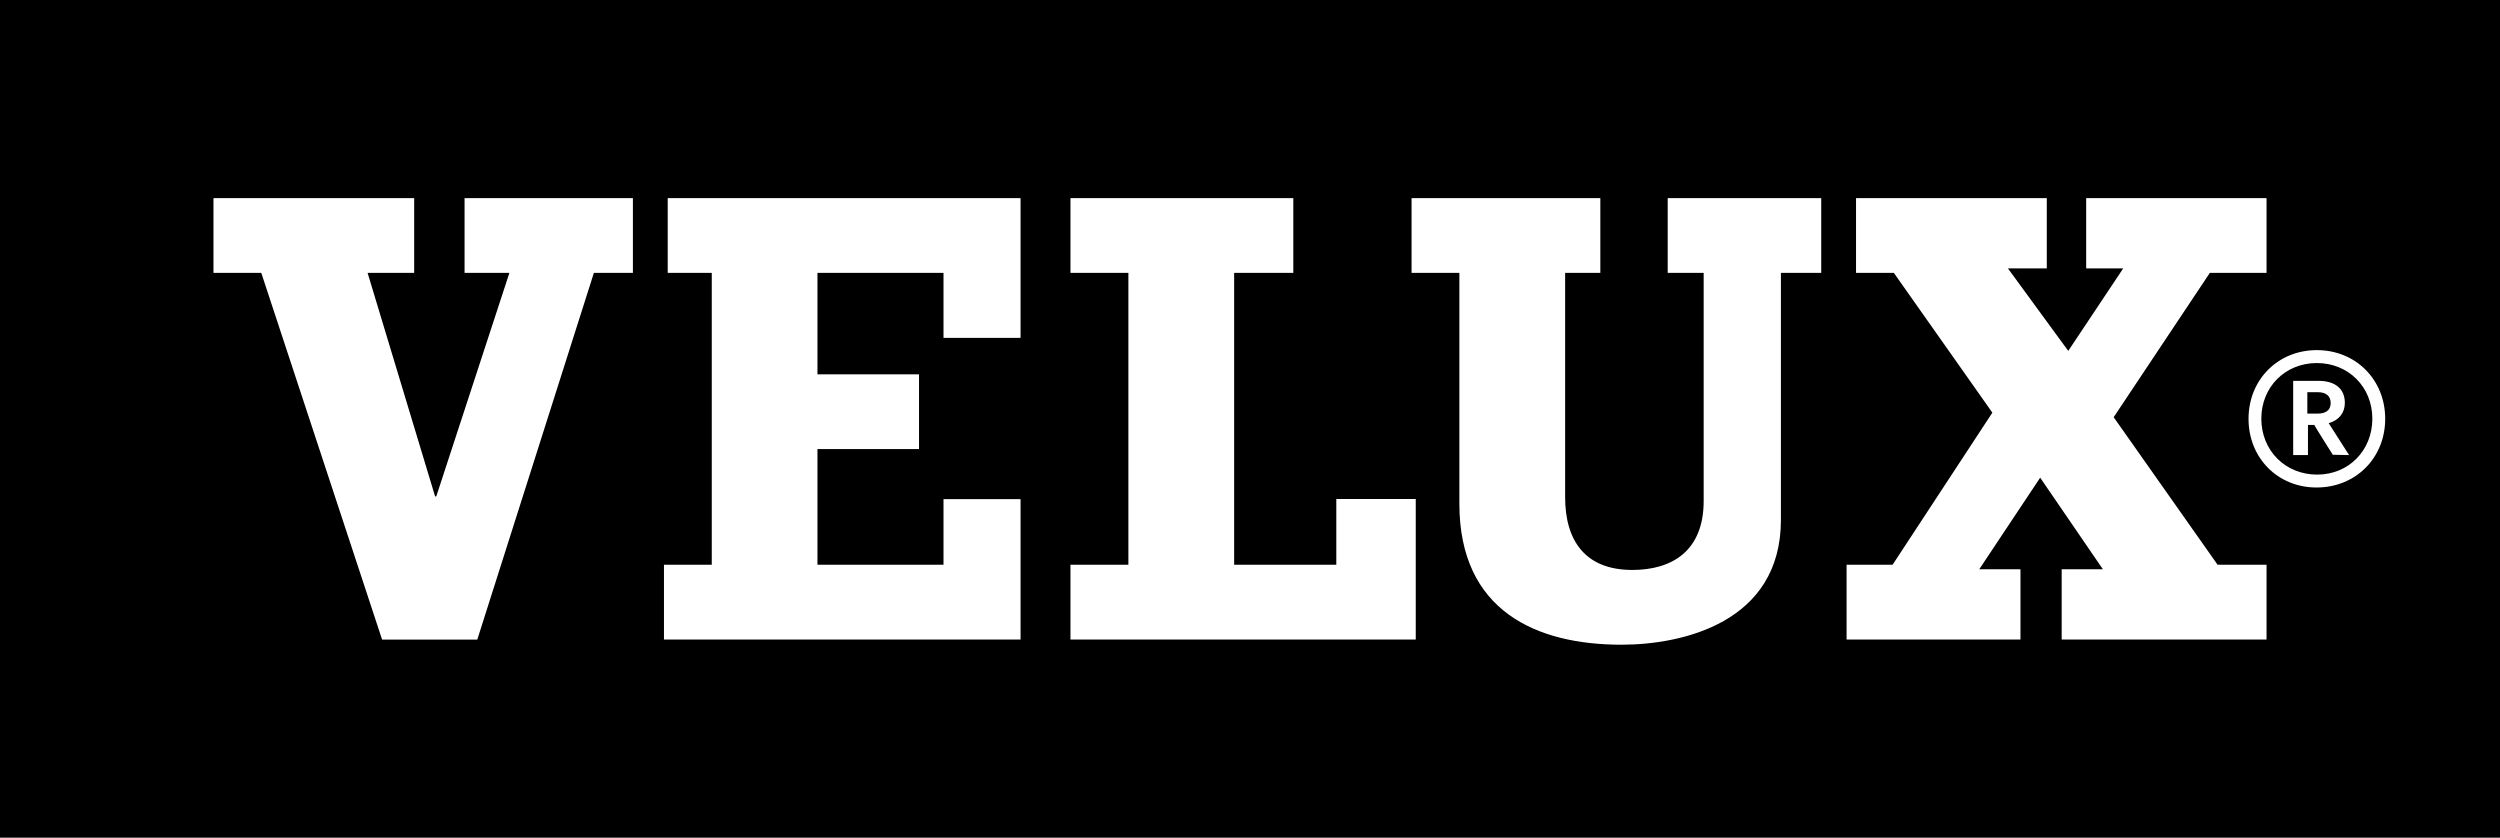
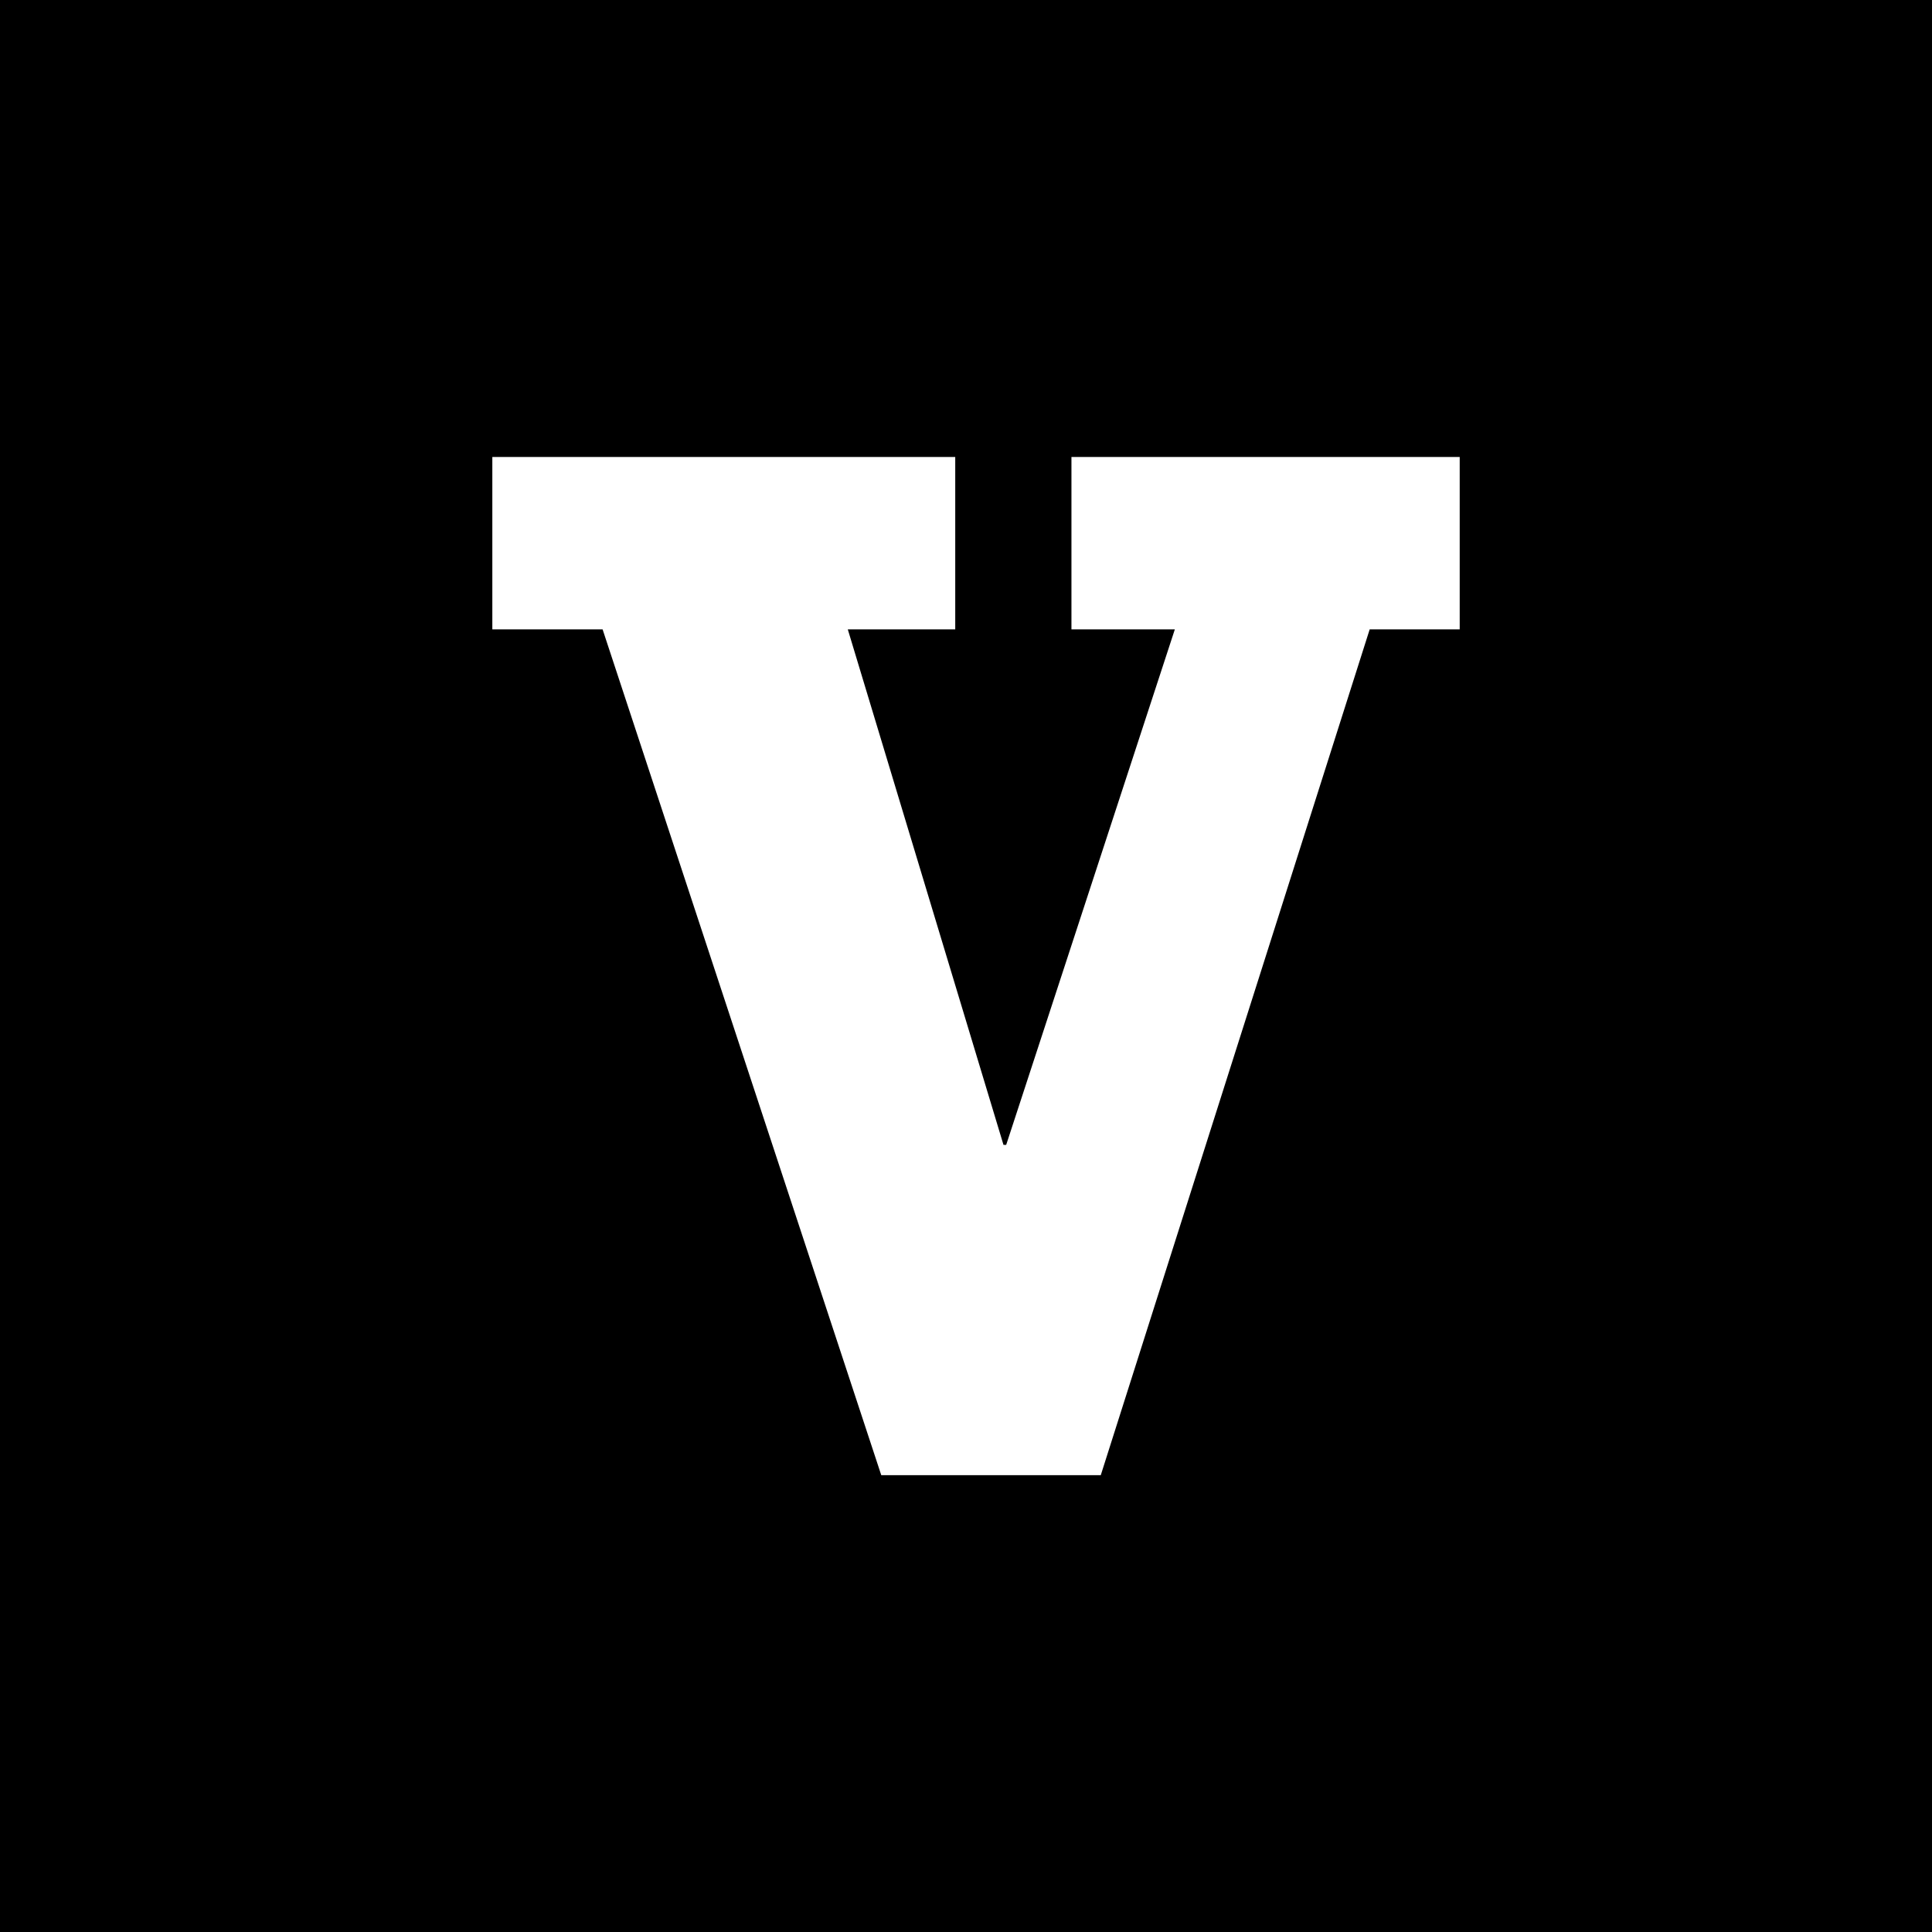
- <svg xmlns="http://www.w3.org/2000/svg" width="3441" height="1153" xml:space="preserve" overflow="hidden">
-   <path d="M3175.81 539.81h14.32c11.48 0 17.8 5.24 17.8 14.75 0 12.15-9.66 14.69-17.8 14.69h-14.32v-29.44Zm-19.47-15.6v102.14h20.33v-41.44h8.7c0 .72 25.49 41.04 25.49 41.04l20.89.4h1.52s-27.01-42.3-28.07-43.88c14.11-4.11 22.25-14.13 22.25-27.91 0-19.32-13.2-30.35-36.16-30.35h-34.14Zm32.57-24.51c43.55 0 76.38 32.95 76.38 76.57 0 43.88-32.68 76.98-75.98 76.98-43.79 0-76.82-33.1-76.82-76.98 0-43.62 32.87-76.57 76.42-76.57Zm-.05-17.8c-53.56 0-93.98 40.68-93.98 94.57 0 53.9 40.21 94.53 93.63 94.53 53.86 0 94.48-40.63 94.48-94.53 0-53.89-40.47-94.57-94.13-94.57Zm-634.22-209.171V375.59h52.05l135.6 192.39-137.32 209.33h-63.33v102.91h239.34v-96.66h-56.75l83.87-126.09 86.33 126.09h-56.74v96.66h281.98V777.31h-67.37l-143.04-203.07 132.36-198.65h78.05V272.729h-248.25v96.655h50.99l-75.67 113.586-83.05-113.586h53.51v-96.655Zm-611.76 0V375.59h65.8v317.62c0 148.57 107.13 194.17 223.06 194.17 83.76 0 219.51-30.45 219.51-171.8V375.59h55.49V272.729h-211.32V375.59h49.51V689.6c0 68.95-43.85 94.88-98.22 94.88-64.79 0-92.46-40.27-92.46-100.17V375.59h48.45V272.729Zm-469.49 0V375.59h79.72v401.72h-79.72v102.91h475.25V686.81h-109.35v90.5h-140.61V375.59h81.43V272.729Zm-554.35 0V375.59h60.64v401.72h-65.8v102.91h490.83V687.01h-106.07v90.3h-173.49V618.06h139.8V515.21h-139.8V375.59h173.49v89.49h106.07V272.729Zm-625.222 0V375.59h65.802l166.31 504.78h131l160.49-504.78h53.72V272.729H639.43V375.59h61.71L600.48 683.25h-1.61l-92.92-307.66h64.13V272.729ZM0 0h3441v1153H0Z" fill-rule="evenodd" />
+ <svg xmlns="http://www.w3.org/2000/svg" width="1153" height="1153" xml:space="preserve" overflow="hidden">
+   <path d="M293.818 272.729V375.59h65.802l166.31 504.78h131l160.49-504.78h53.72V272.729H639.43V375.59h61.71L600.48 683.25h-1.61l-92.92-307.66h64.13V272.729ZM0 0h1153v1153H0Z" fill-rule="evenodd" />
</svg>
